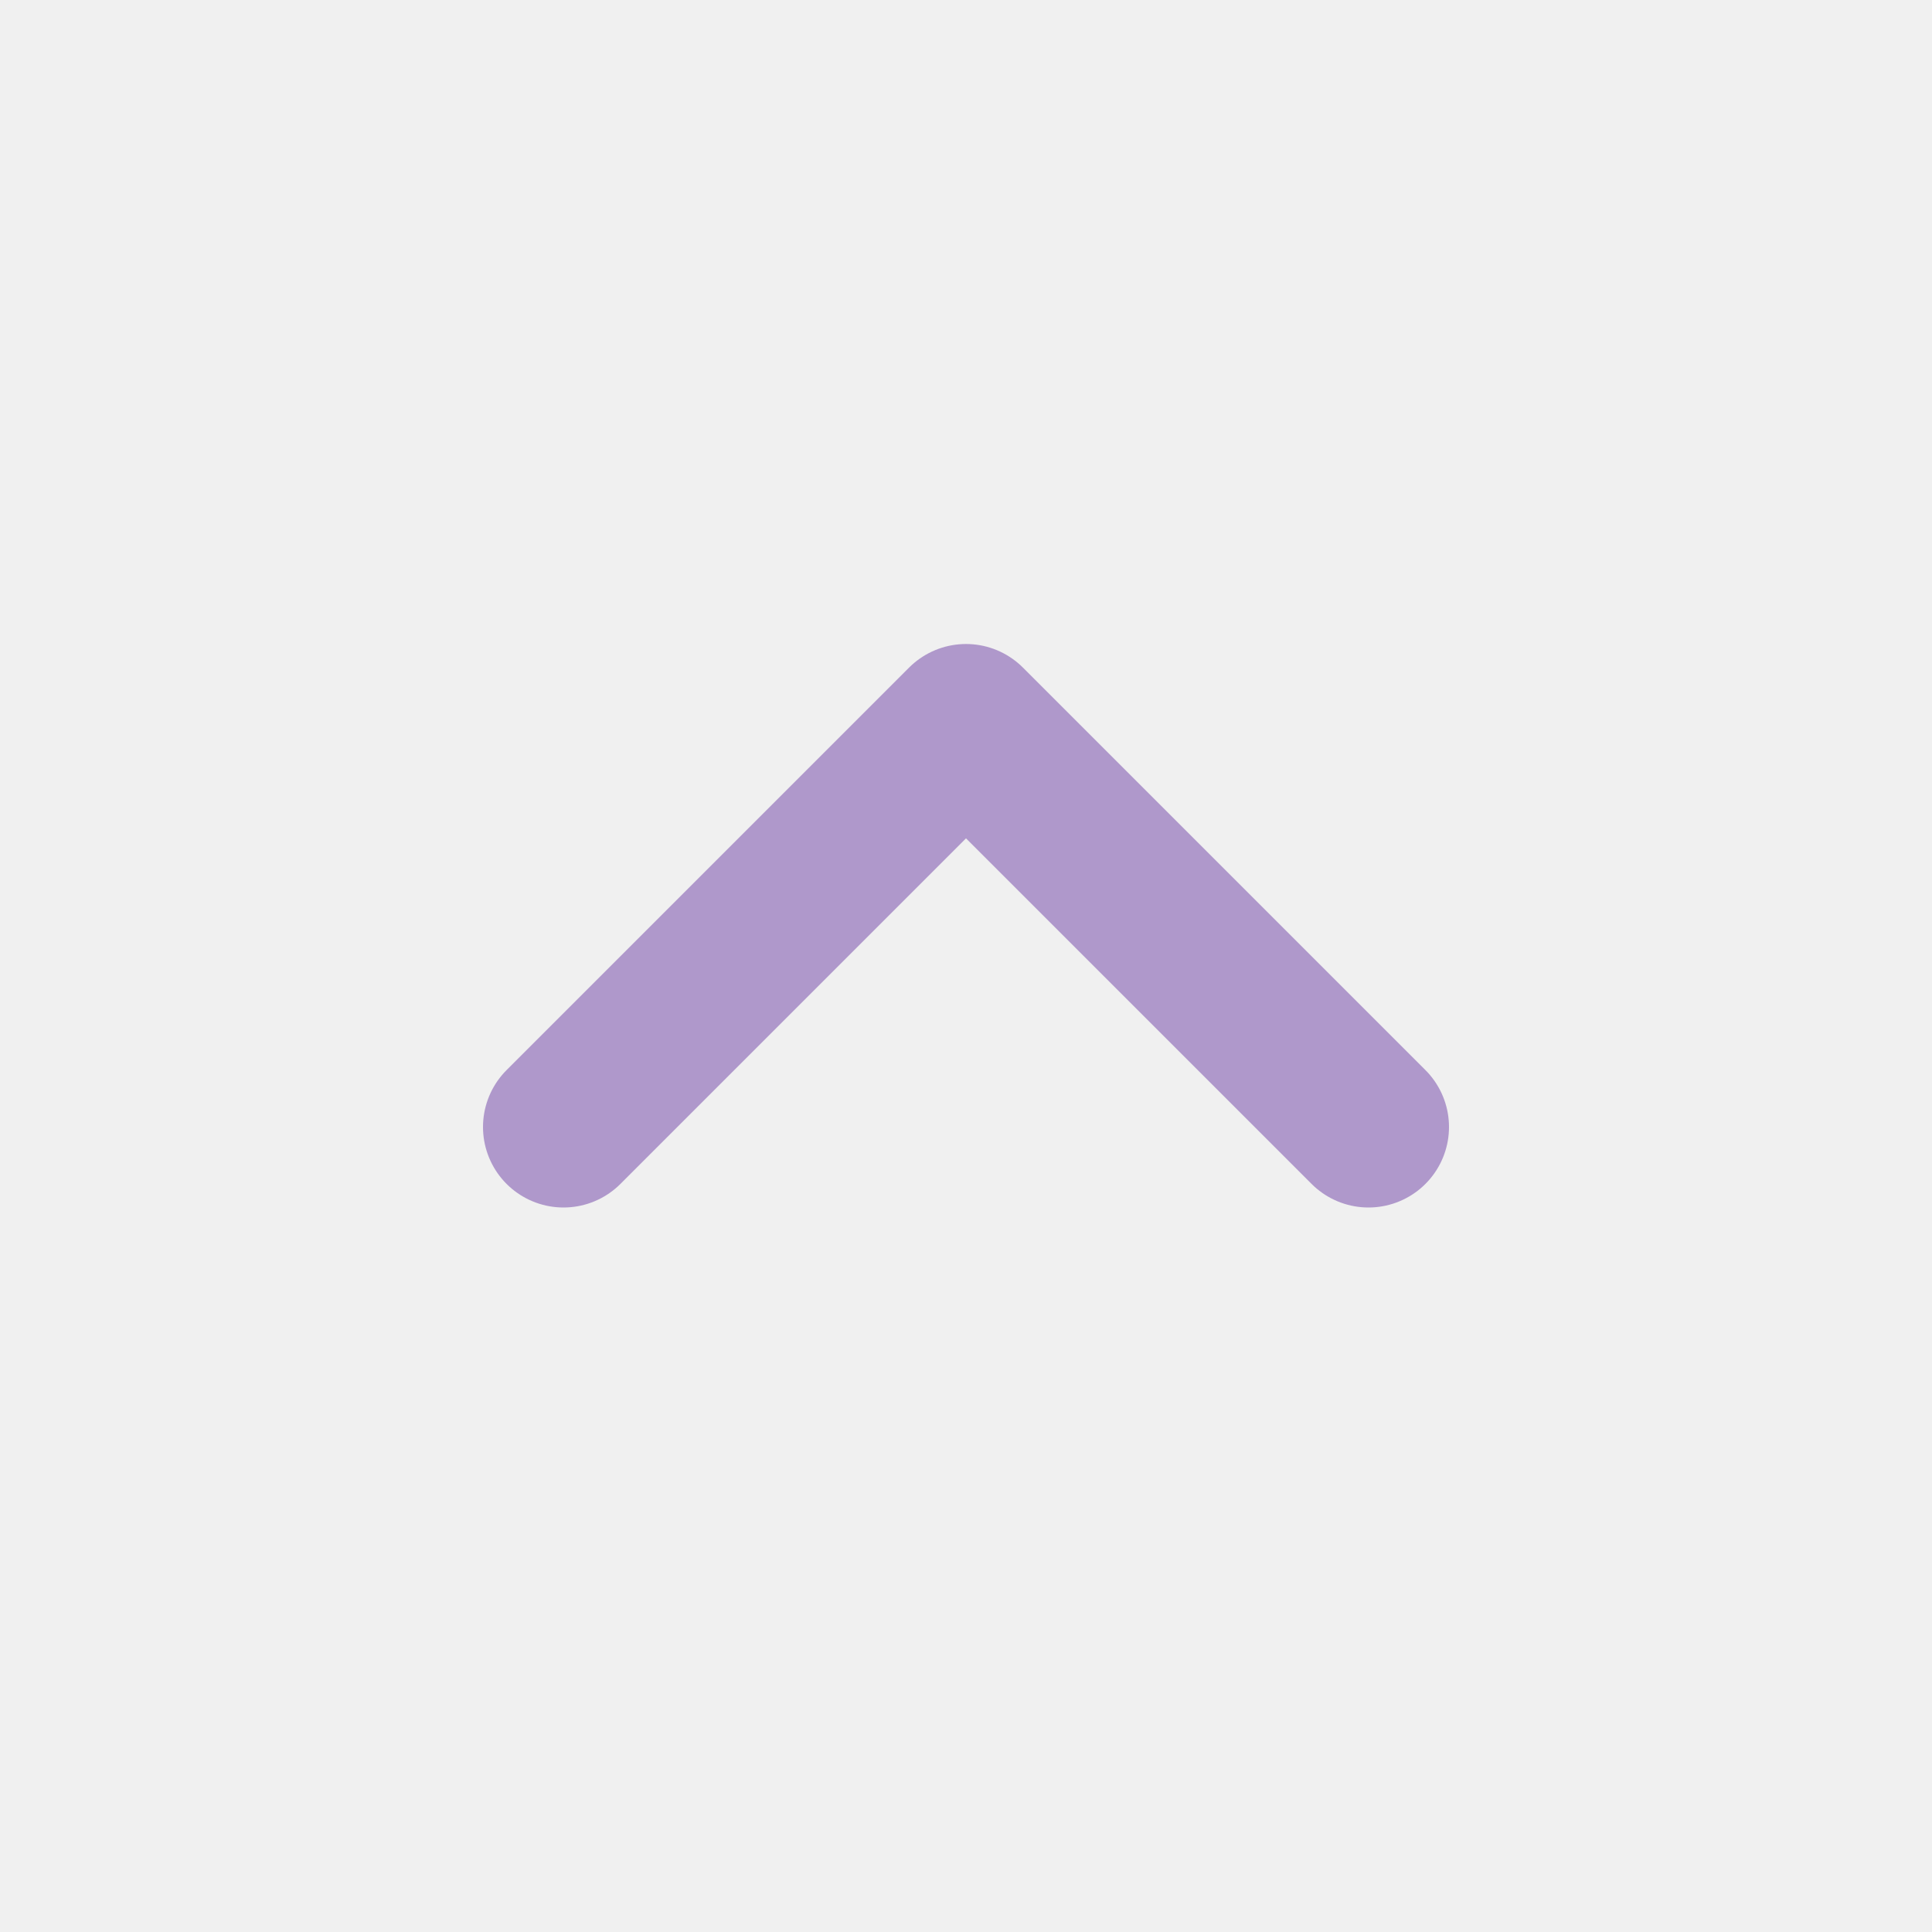
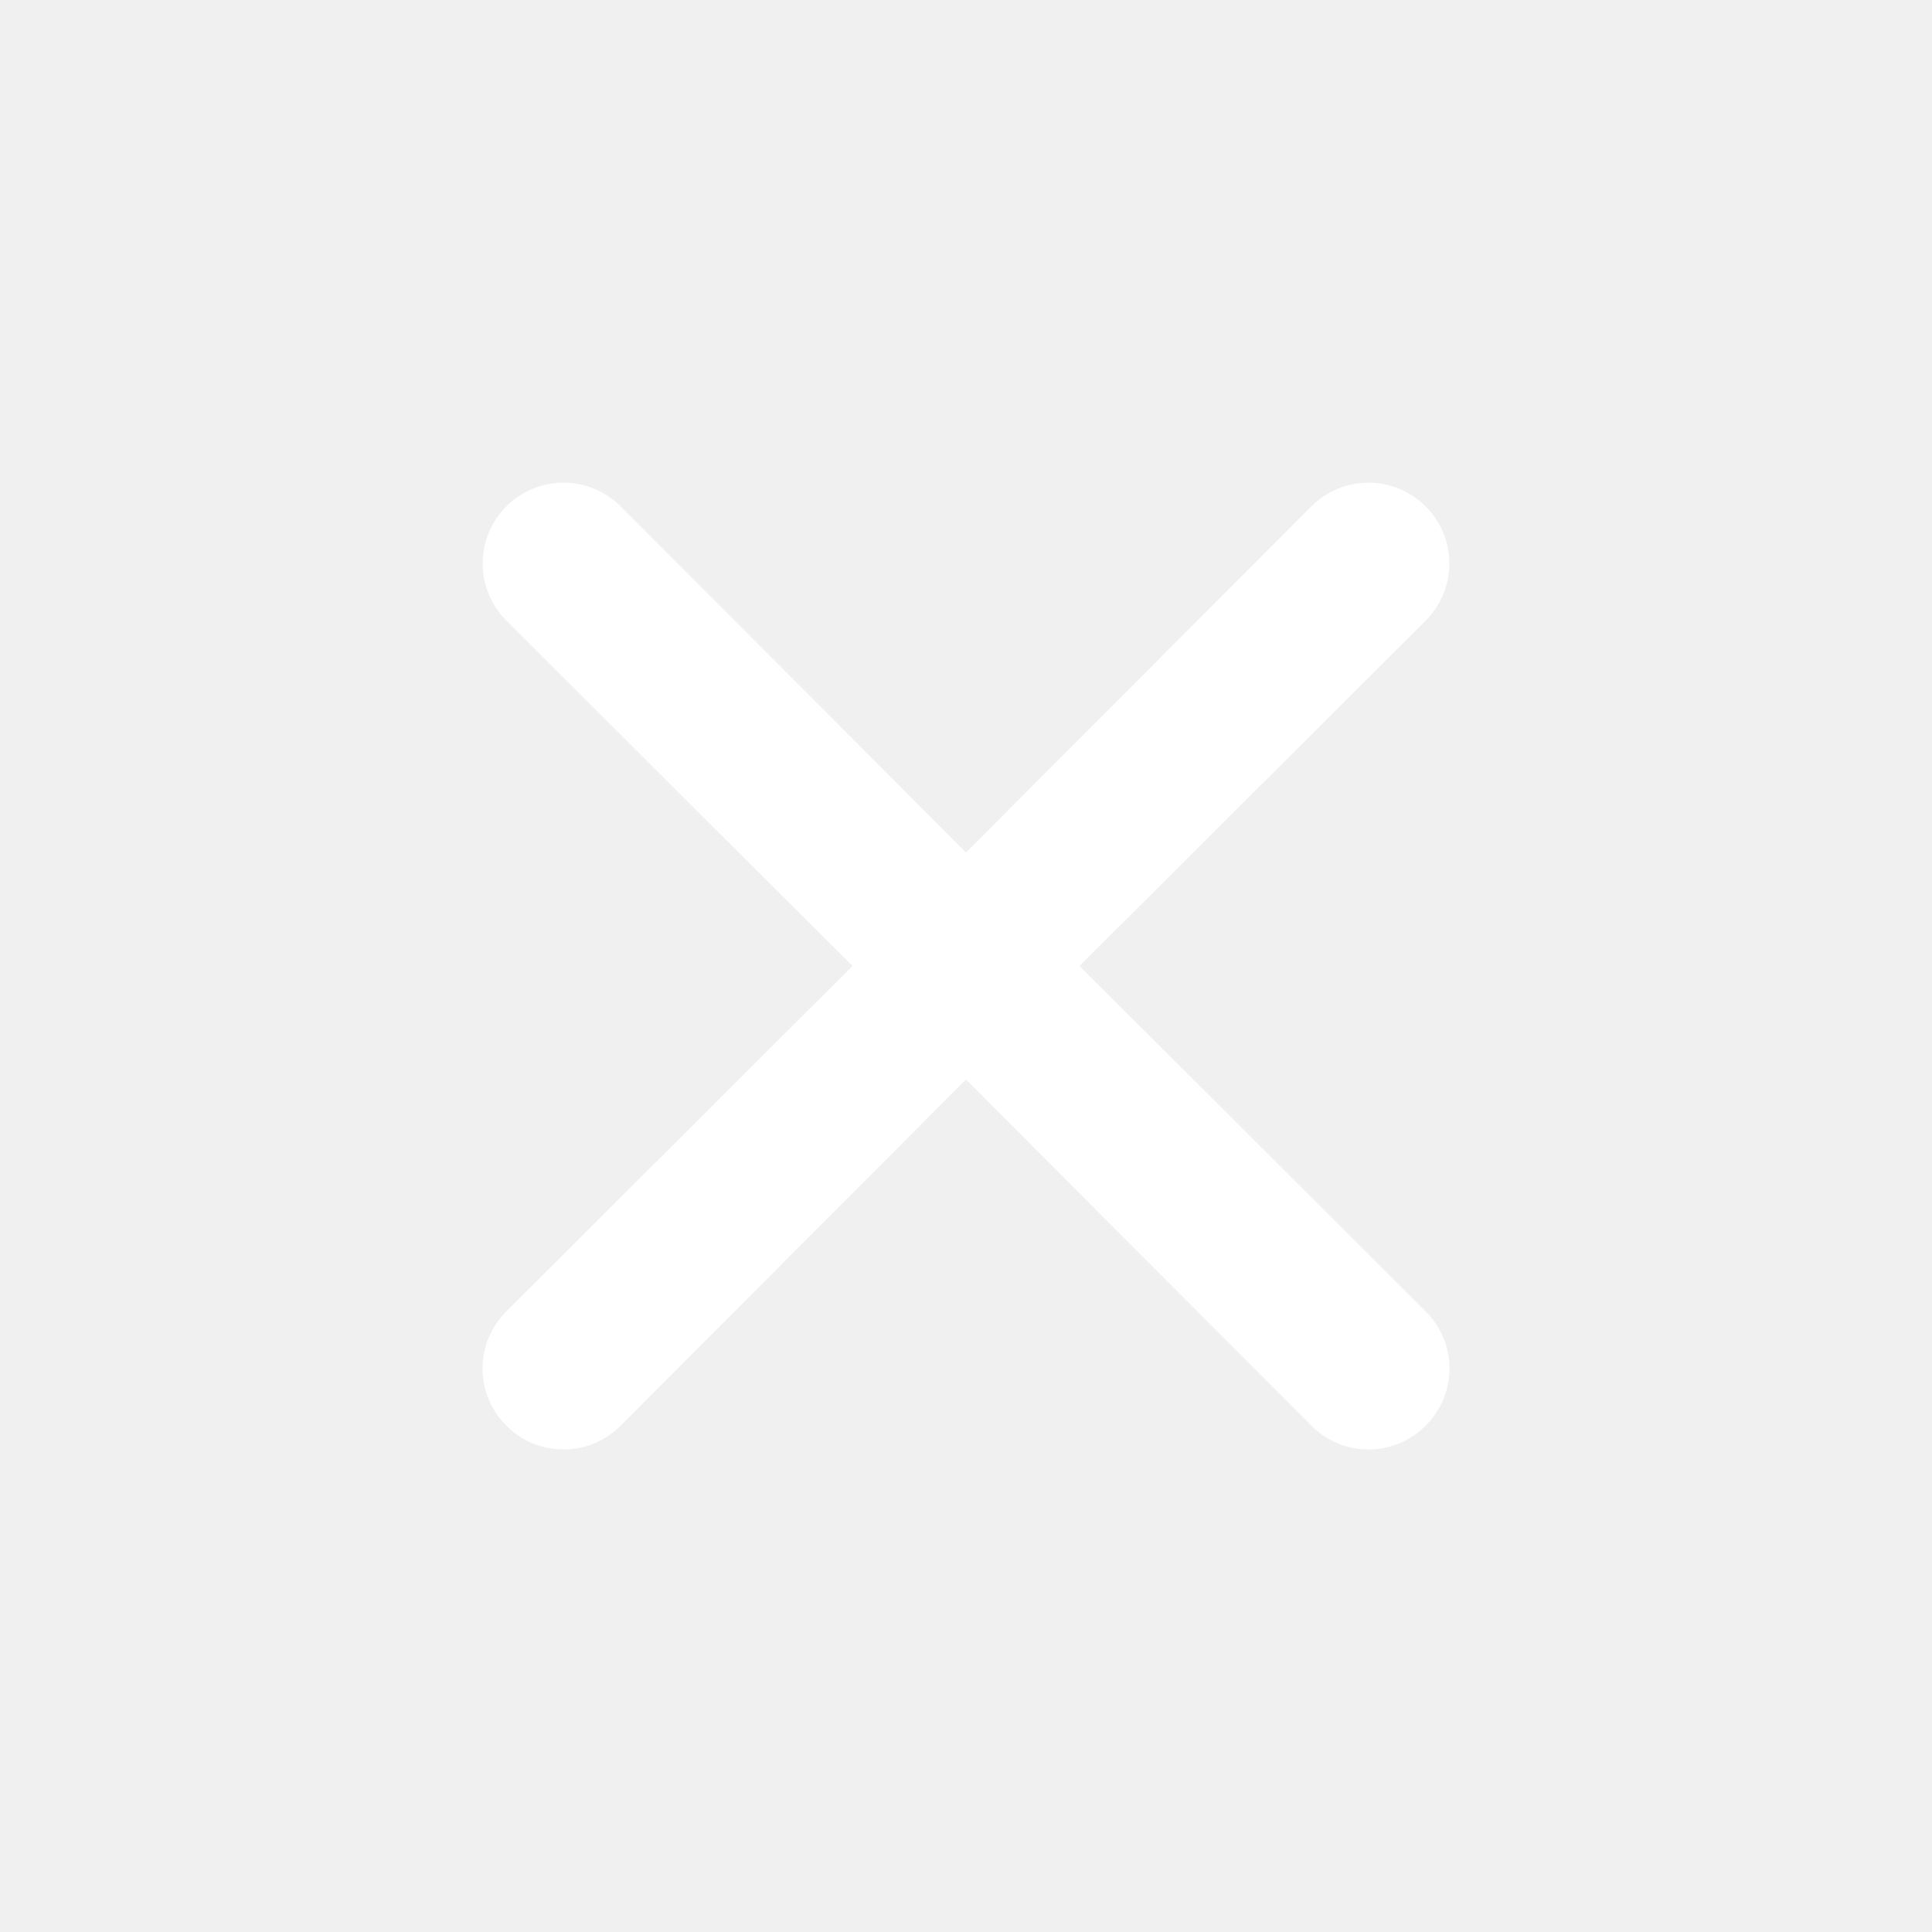
- <svg xmlns="http://www.w3.org/2000/svg" width="24" height="24" viewBox="0 0 24 24" fill="none" aria-hidden="true">
-   <path d="M17 14l-5-5-5 5" stroke="#AF98CB" stroke-width="2" stroke-linecap="round" stroke-linejoin="round">
-   </path>
+ <svg xmlns="http://www.w3.org/2000/svg" width="24" height="24" viewBox="0 0 24 24" fill="none">
+   <g clip-path="url(#clip0_451_2018)">
+     <path d="M13.41 12L17.71 7.71C17.898 7.522 18.004 7.266 18.004 7C18.004 6.734 17.898 6.478 17.71 6.29C17.522 6.102 17.266 5.996 17 5.996C16.734 5.996 16.478 6.102 16.29 6.29L12 10.59L7.71 6.29C7.522 6.102 7.266 5.996 7 5.996C6.734 5.996 6.478 6.102 6.29 6.29C6.102 6.478 5.996 6.734 5.996 7C5.996 7.266 6.102 7.522 6.29 7.71L10.59 12L6.29 16.29C6.196 16.383 6.122 16.494 6.071 16.615C6.02 16.737 5.994 16.868 5.994 17C5.994 17.132 6.02 17.263 6.071 17.384C6.122 17.506 6.196 17.617 6.29 17.71C6.383 17.804 6.494 17.878 6.615 17.929C6.737 17.98 6.868 18.006 7 18.006C7.132 18.006 7.263 17.98 7.385 17.929C7.506 17.878 7.617 17.804 7.71 17.71L12 13.41L16.29 17.71C16.383 17.804 16.494 17.878 16.615 17.929C16.737 17.98 16.868 18.006 17 18.006C17.132 18.006 17.263 17.98 17.384 17.929C17.506 17.878 17.617 17.804 17.71 17.71C17.804 17.617 17.878 17.506 17.929 17.384C17.98 17.263 18.006 17.132 18.006 17C18.006 16.868 17.98 16.737 17.929 16.615C17.878 16.494 17.804 16.383 17.71 16.29L13.41 12Z" fill="white" />
+   </g>
+   <defs>
+     <clipPath id="clip0_451_2018">
+       <rect width="24" height="24" fill="white" />
+     </clipPath>
+   </defs>
</svg>
